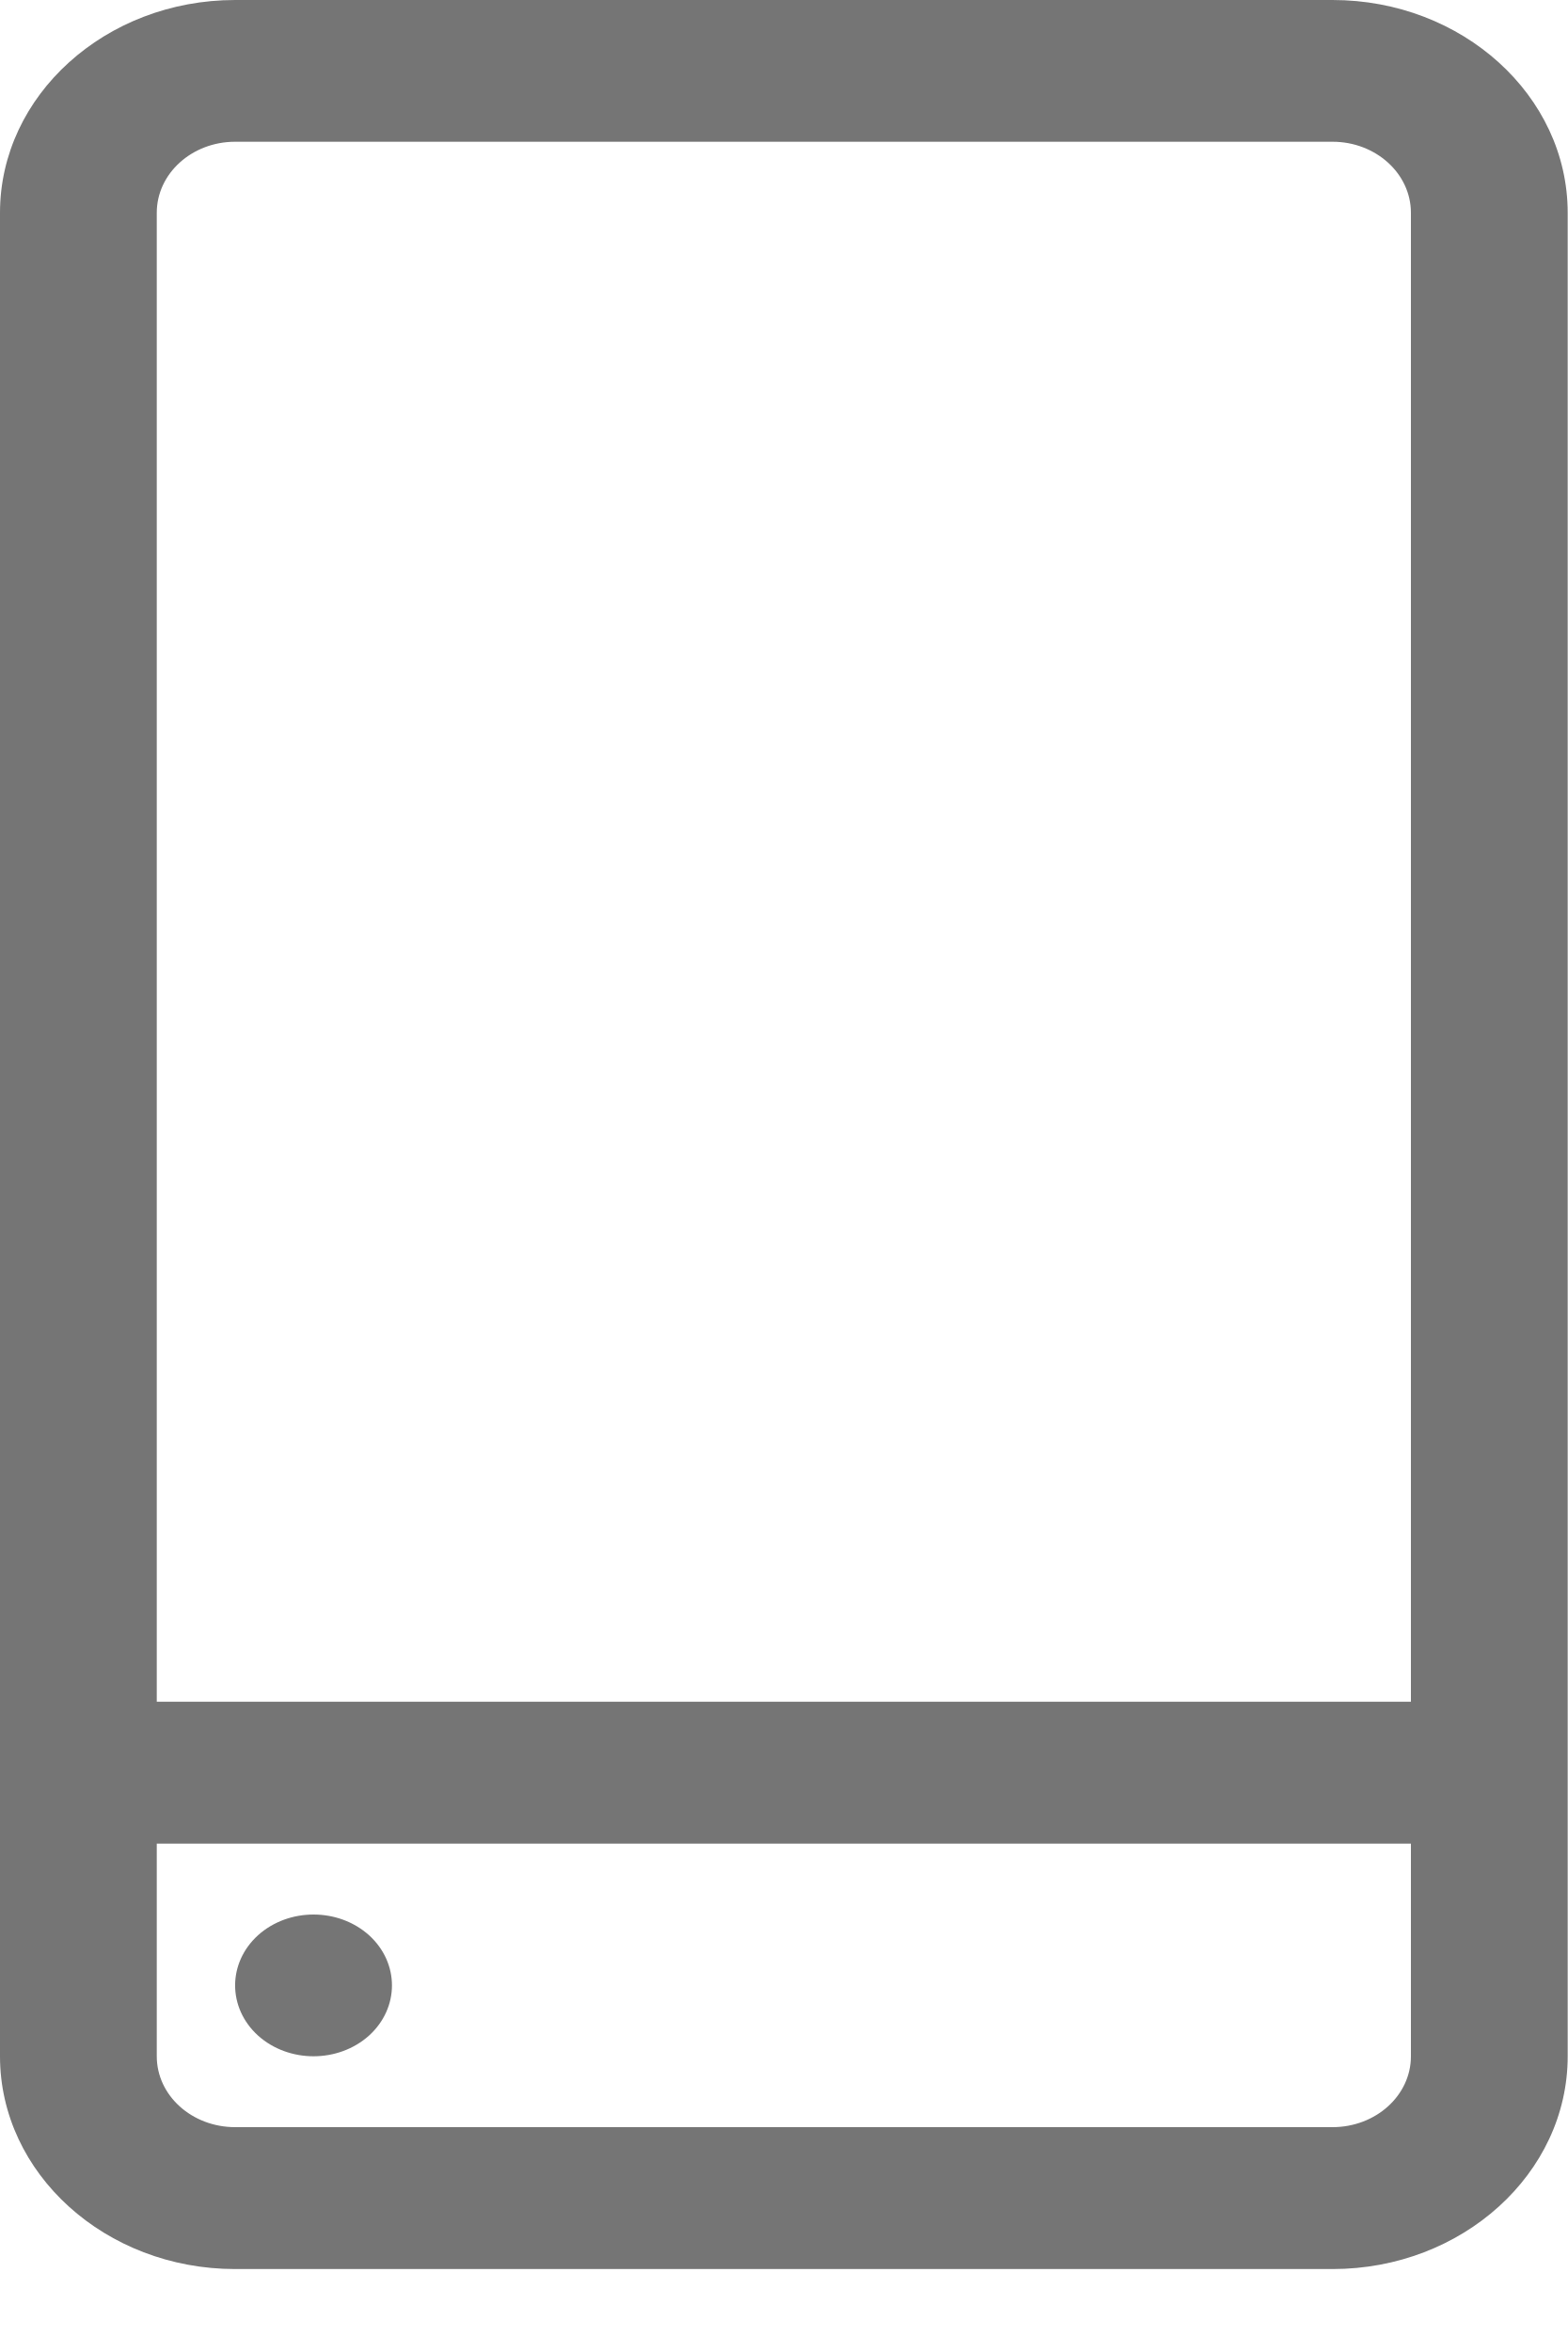
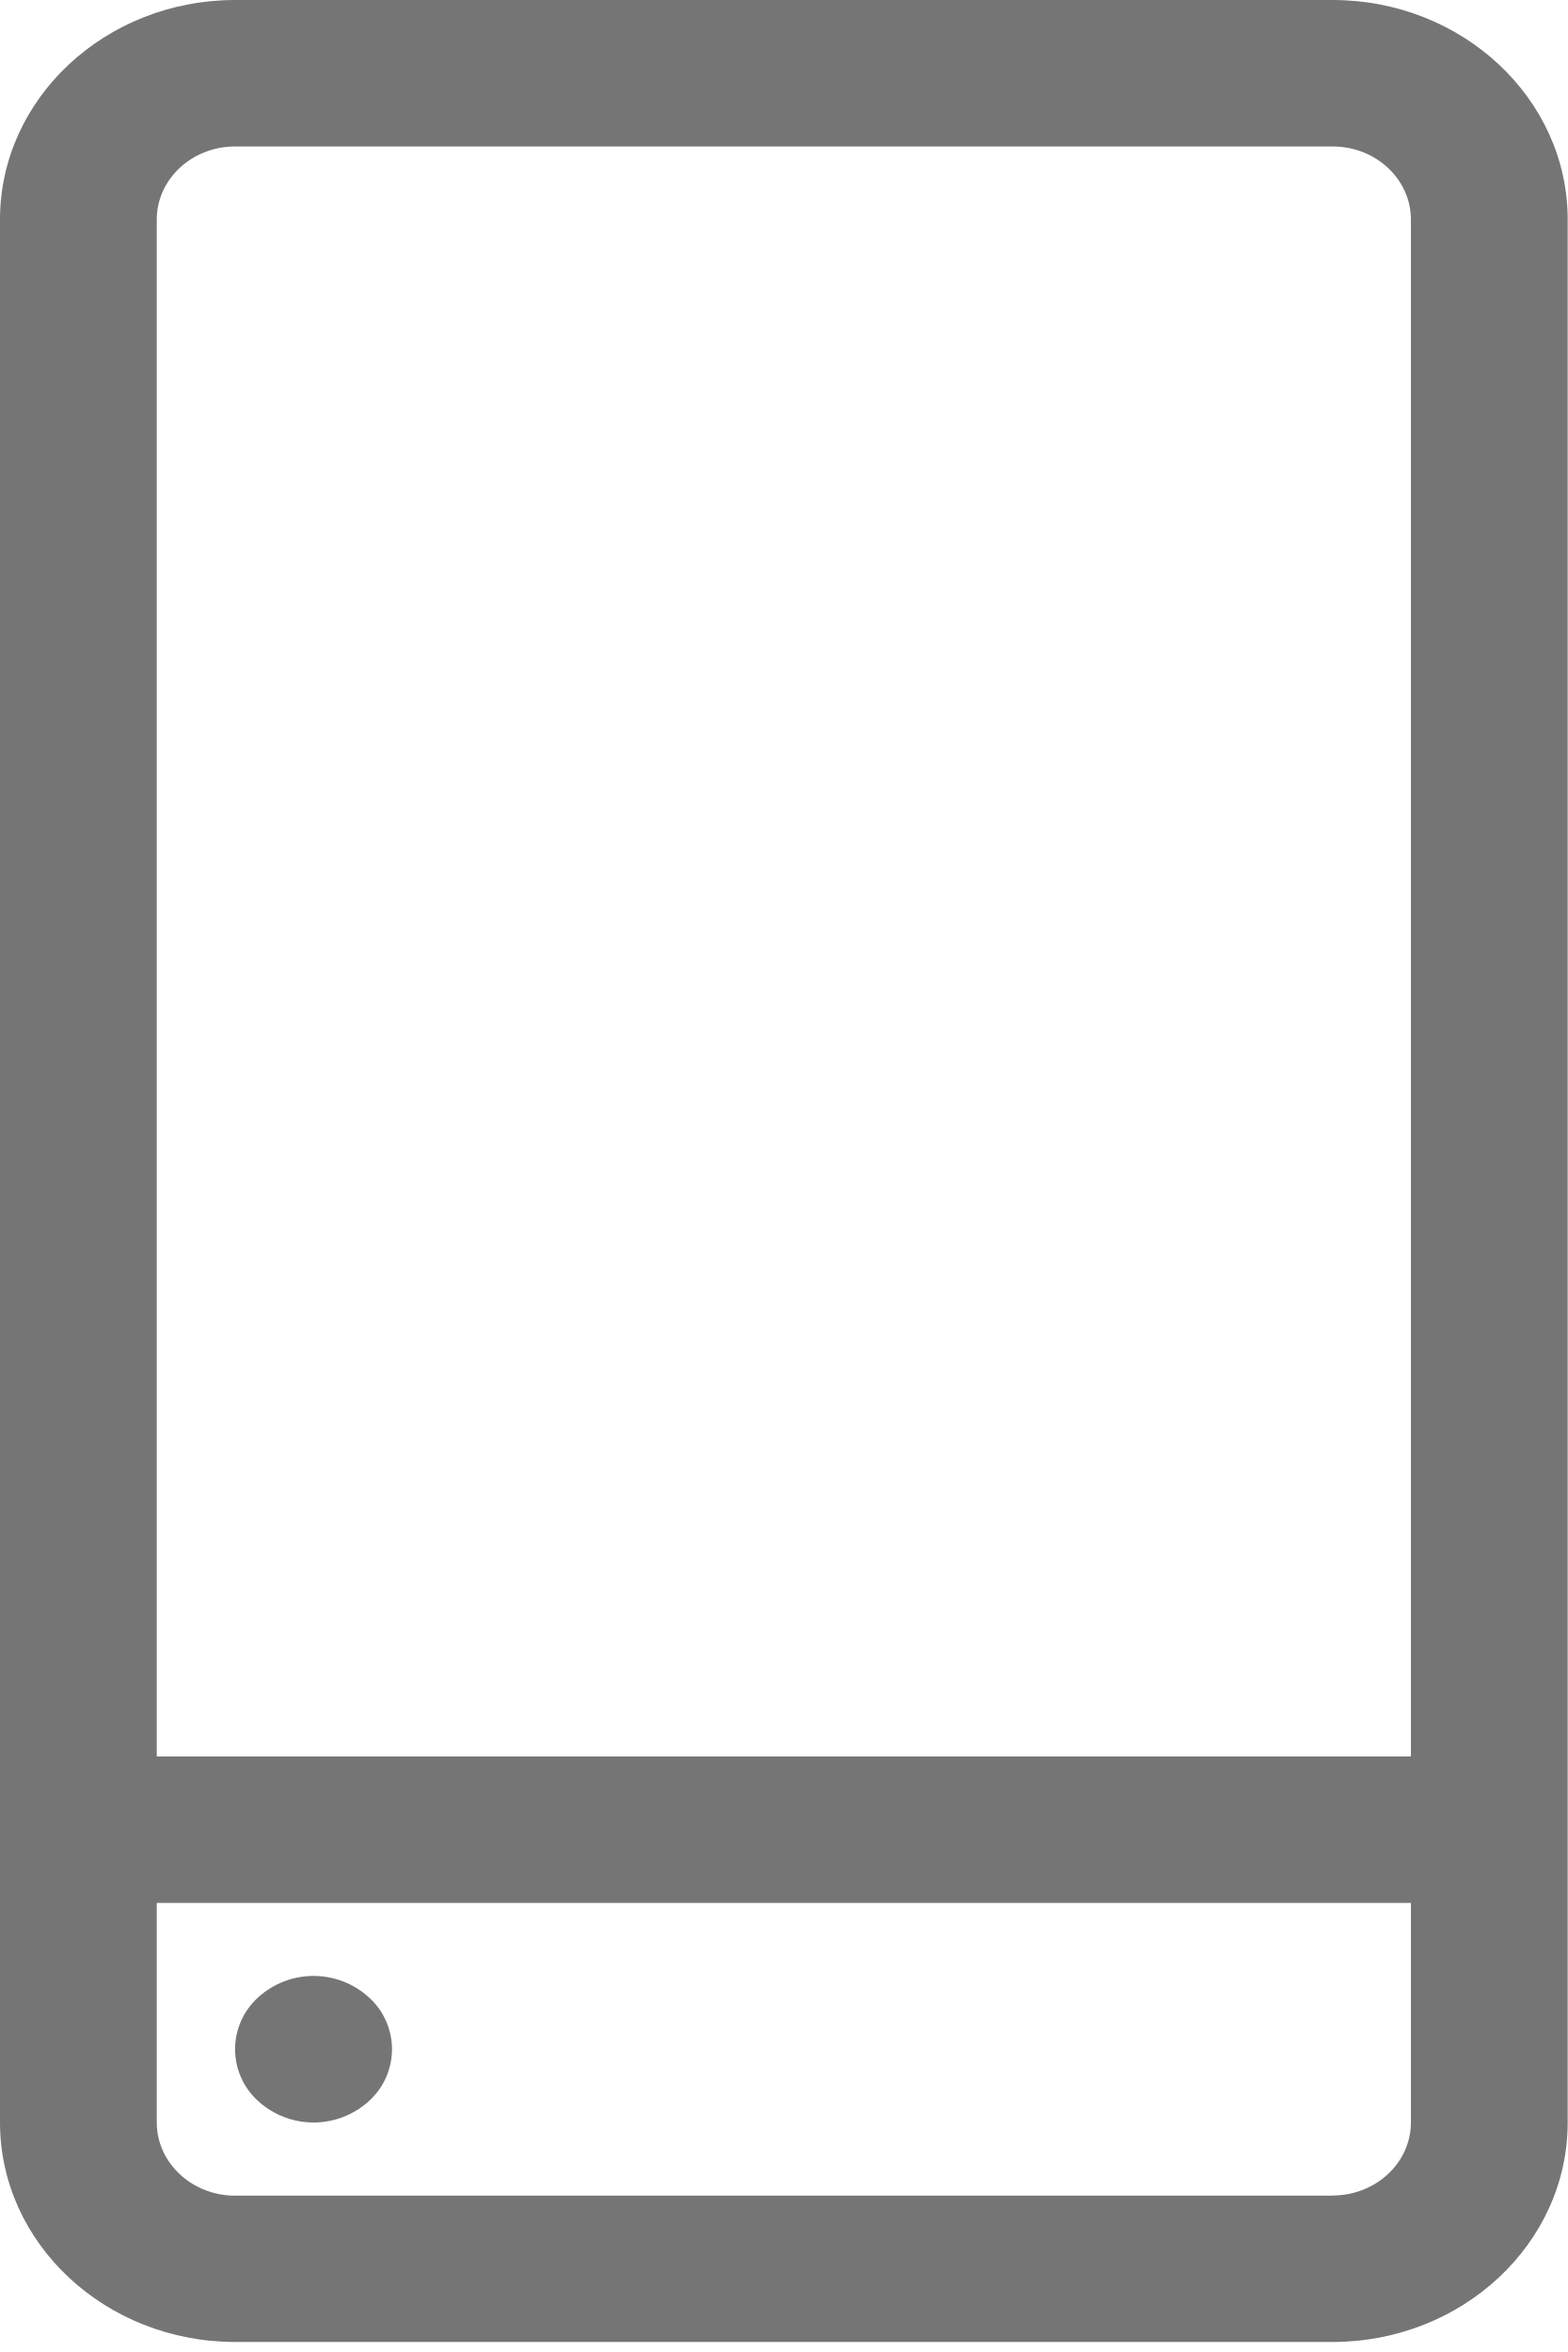
- <svg xmlns="http://www.w3.org/2000/svg" width="10" height="15" viewBox="0 0 10 15" fill="none">
-   <path d="M8.5 0H1.5C0.673 0 0 0.609 0 1.357V13.114C0 13.862 0.673 14.471 1.5 14.471H8.5C9.327 14.471 10 13.862 10 13.114V1.357C10 0.609 9.327 0 8.5 0ZM1.5 0.904H8.5C8.776 0.904 9 1.107 9 1.357V10.853H1V1.357C1 1.107 1.224 0.904 1.5 0.904ZM8.5 13.566H1.5C1.224 13.566 1 13.364 1 13.114V11.758H9V13.114C9 13.364 8.776 13.566 8.5 13.566Z" fill="#757575" />
-   <path d="M2.354 12.342C2.549 12.519 2.549 12.805 2.354 12.982C2.158 13.158 1.842 13.158 1.646 12.982C1.451 12.805 1.451 12.519 1.646 12.342C1.842 12.166 2.158 12.166 2.354 12.342Z" fill="#757575" />
+ <svg xmlns="http://www.w3.org/2000/svg" width="10" height="15" fill="none">
+   <path d="M8.5 0h-7C.673 0 0 .628 0 1.4v12.136c0 .772.673 1.4 1.5 1.4h7c.827 0 1.5-.628 1.5-1.4V1.4C10 .628 9.327 0 8.5 0zm-7 .934h7c.276 0 .5.209.5.466v9.802H1V1.4c0-.257.224-.466.5-.466zm7 13.069h-7c-.276 0-.5-.21-.5-.467v-1.4h8v1.4c0 .257-.224.466-.5.466z" fill="#757575" />
+   <path d="M2.354 12.739a.445.445 0 010 .66.525.525 0 01-.708 0 .445.445 0 010-.66.525.525 0 01.708 0z" fill="#757575" />
</svg>
